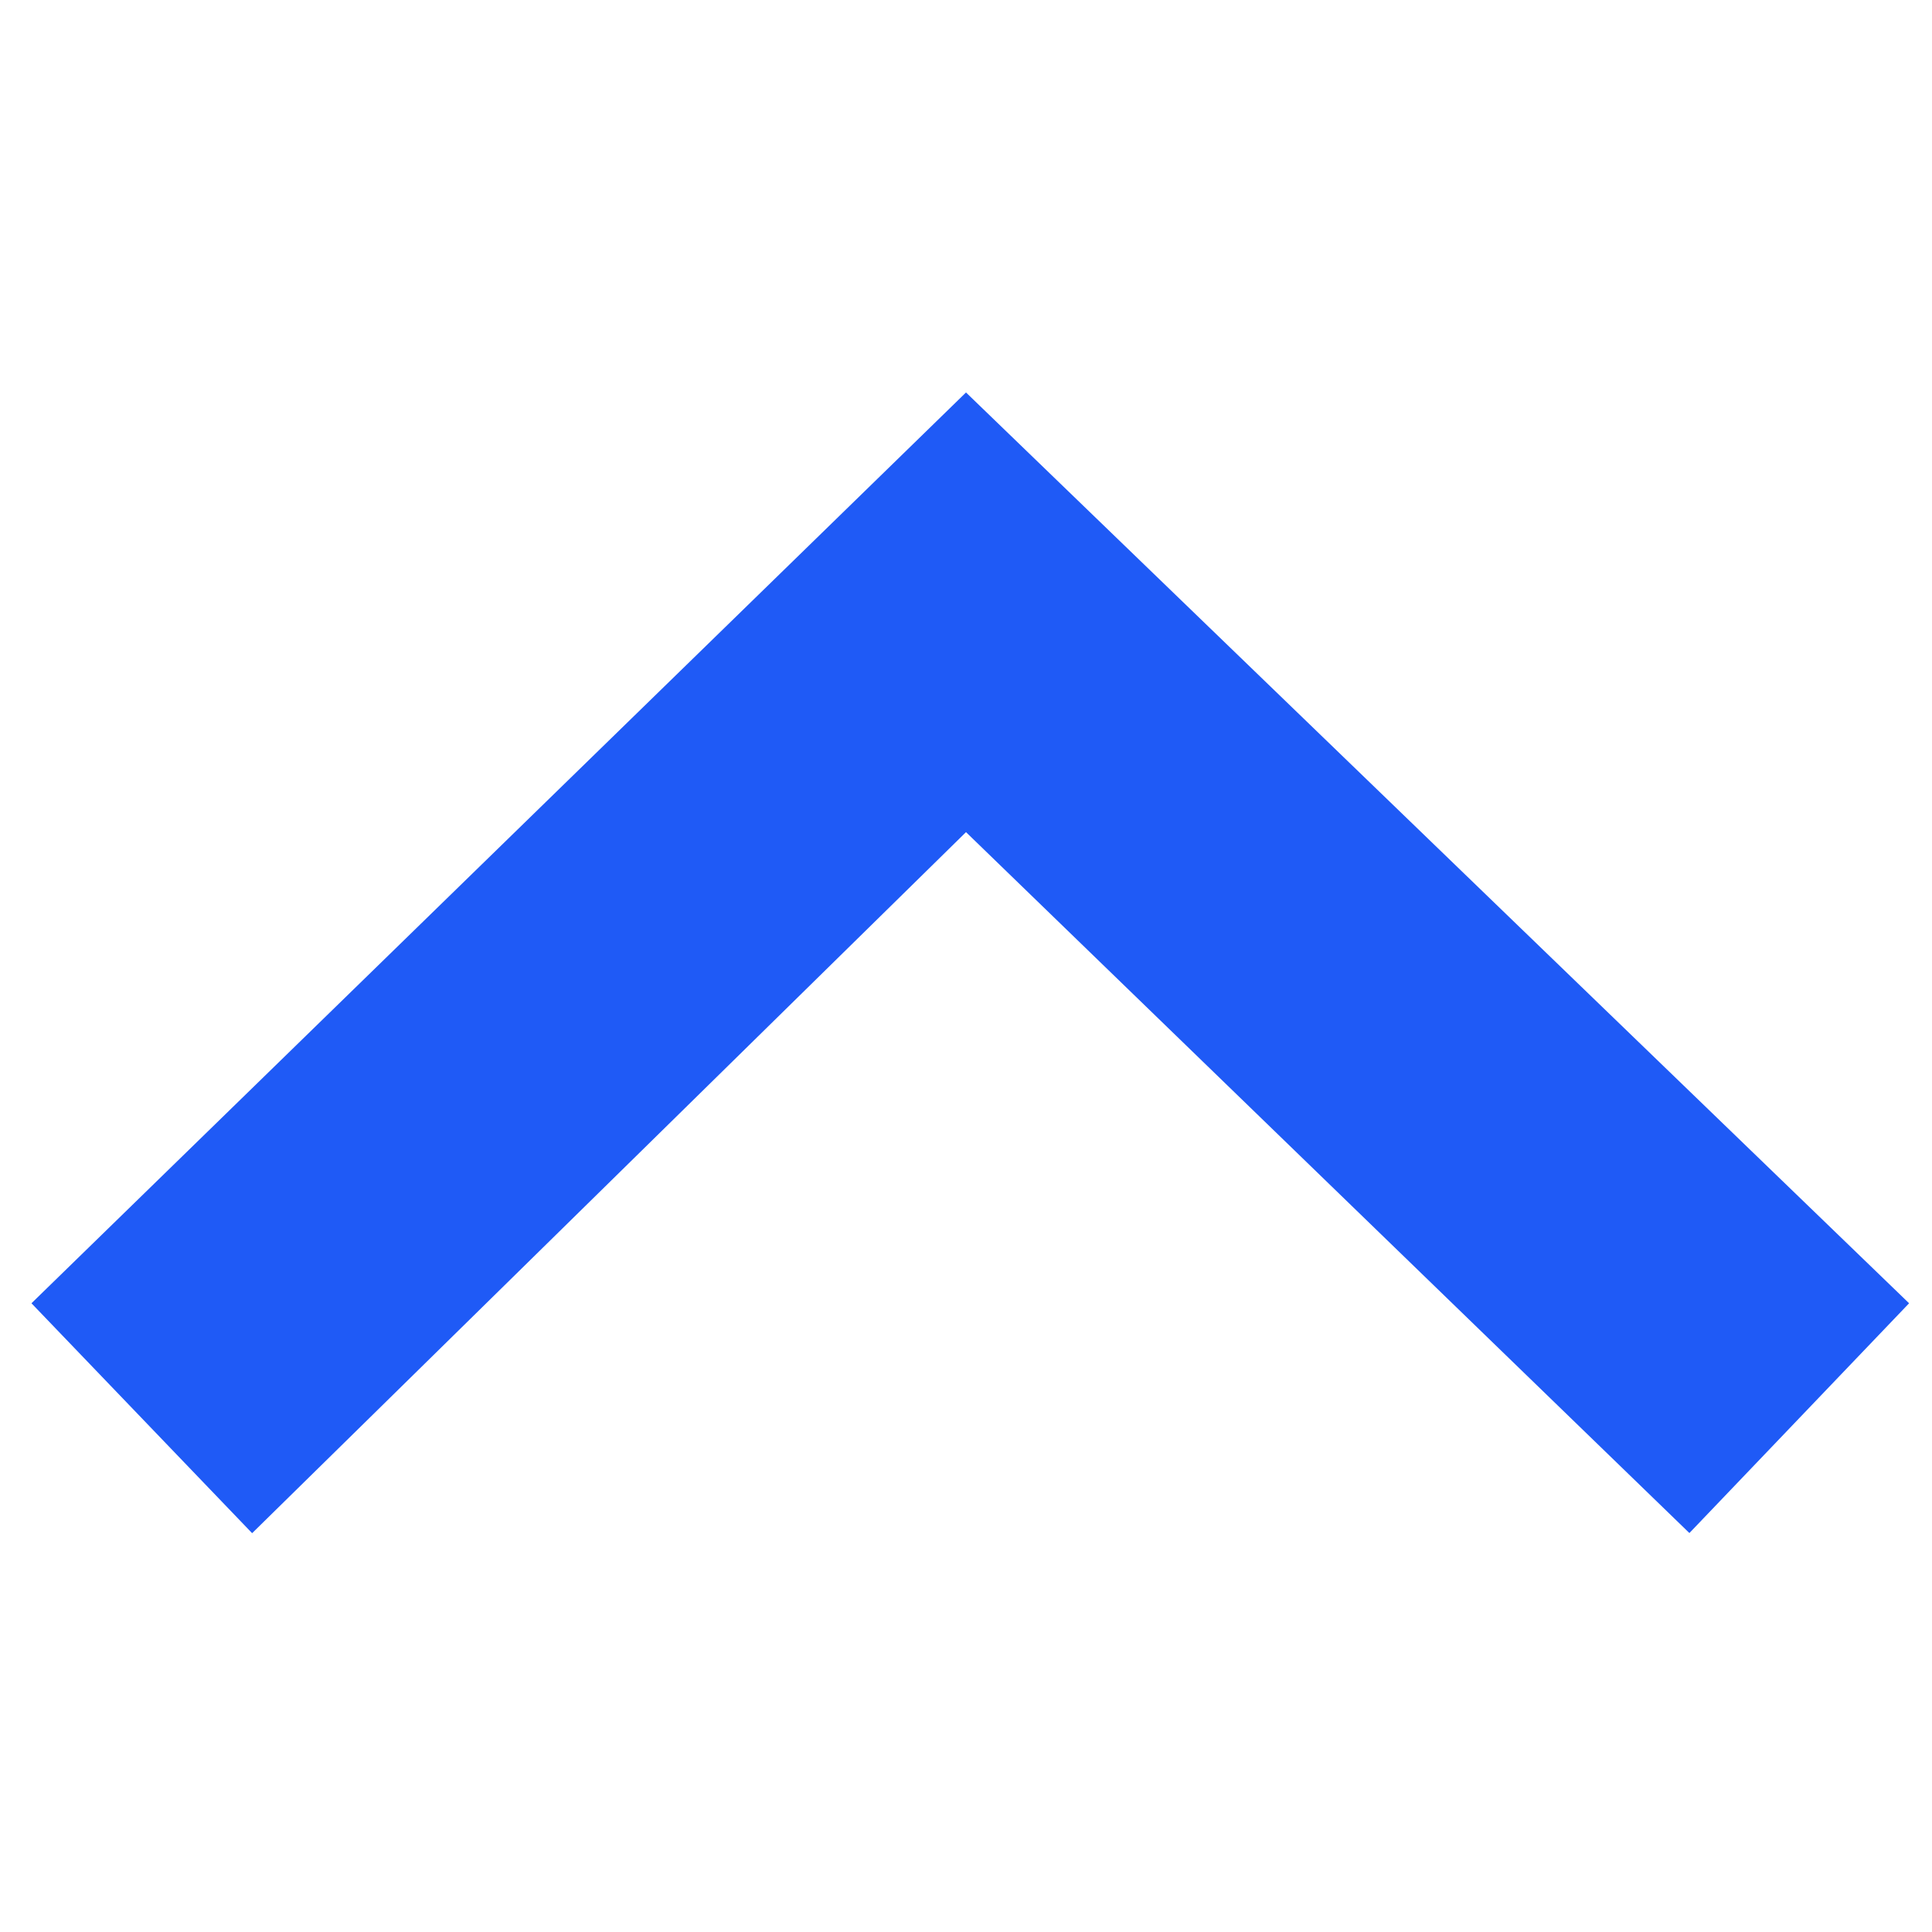
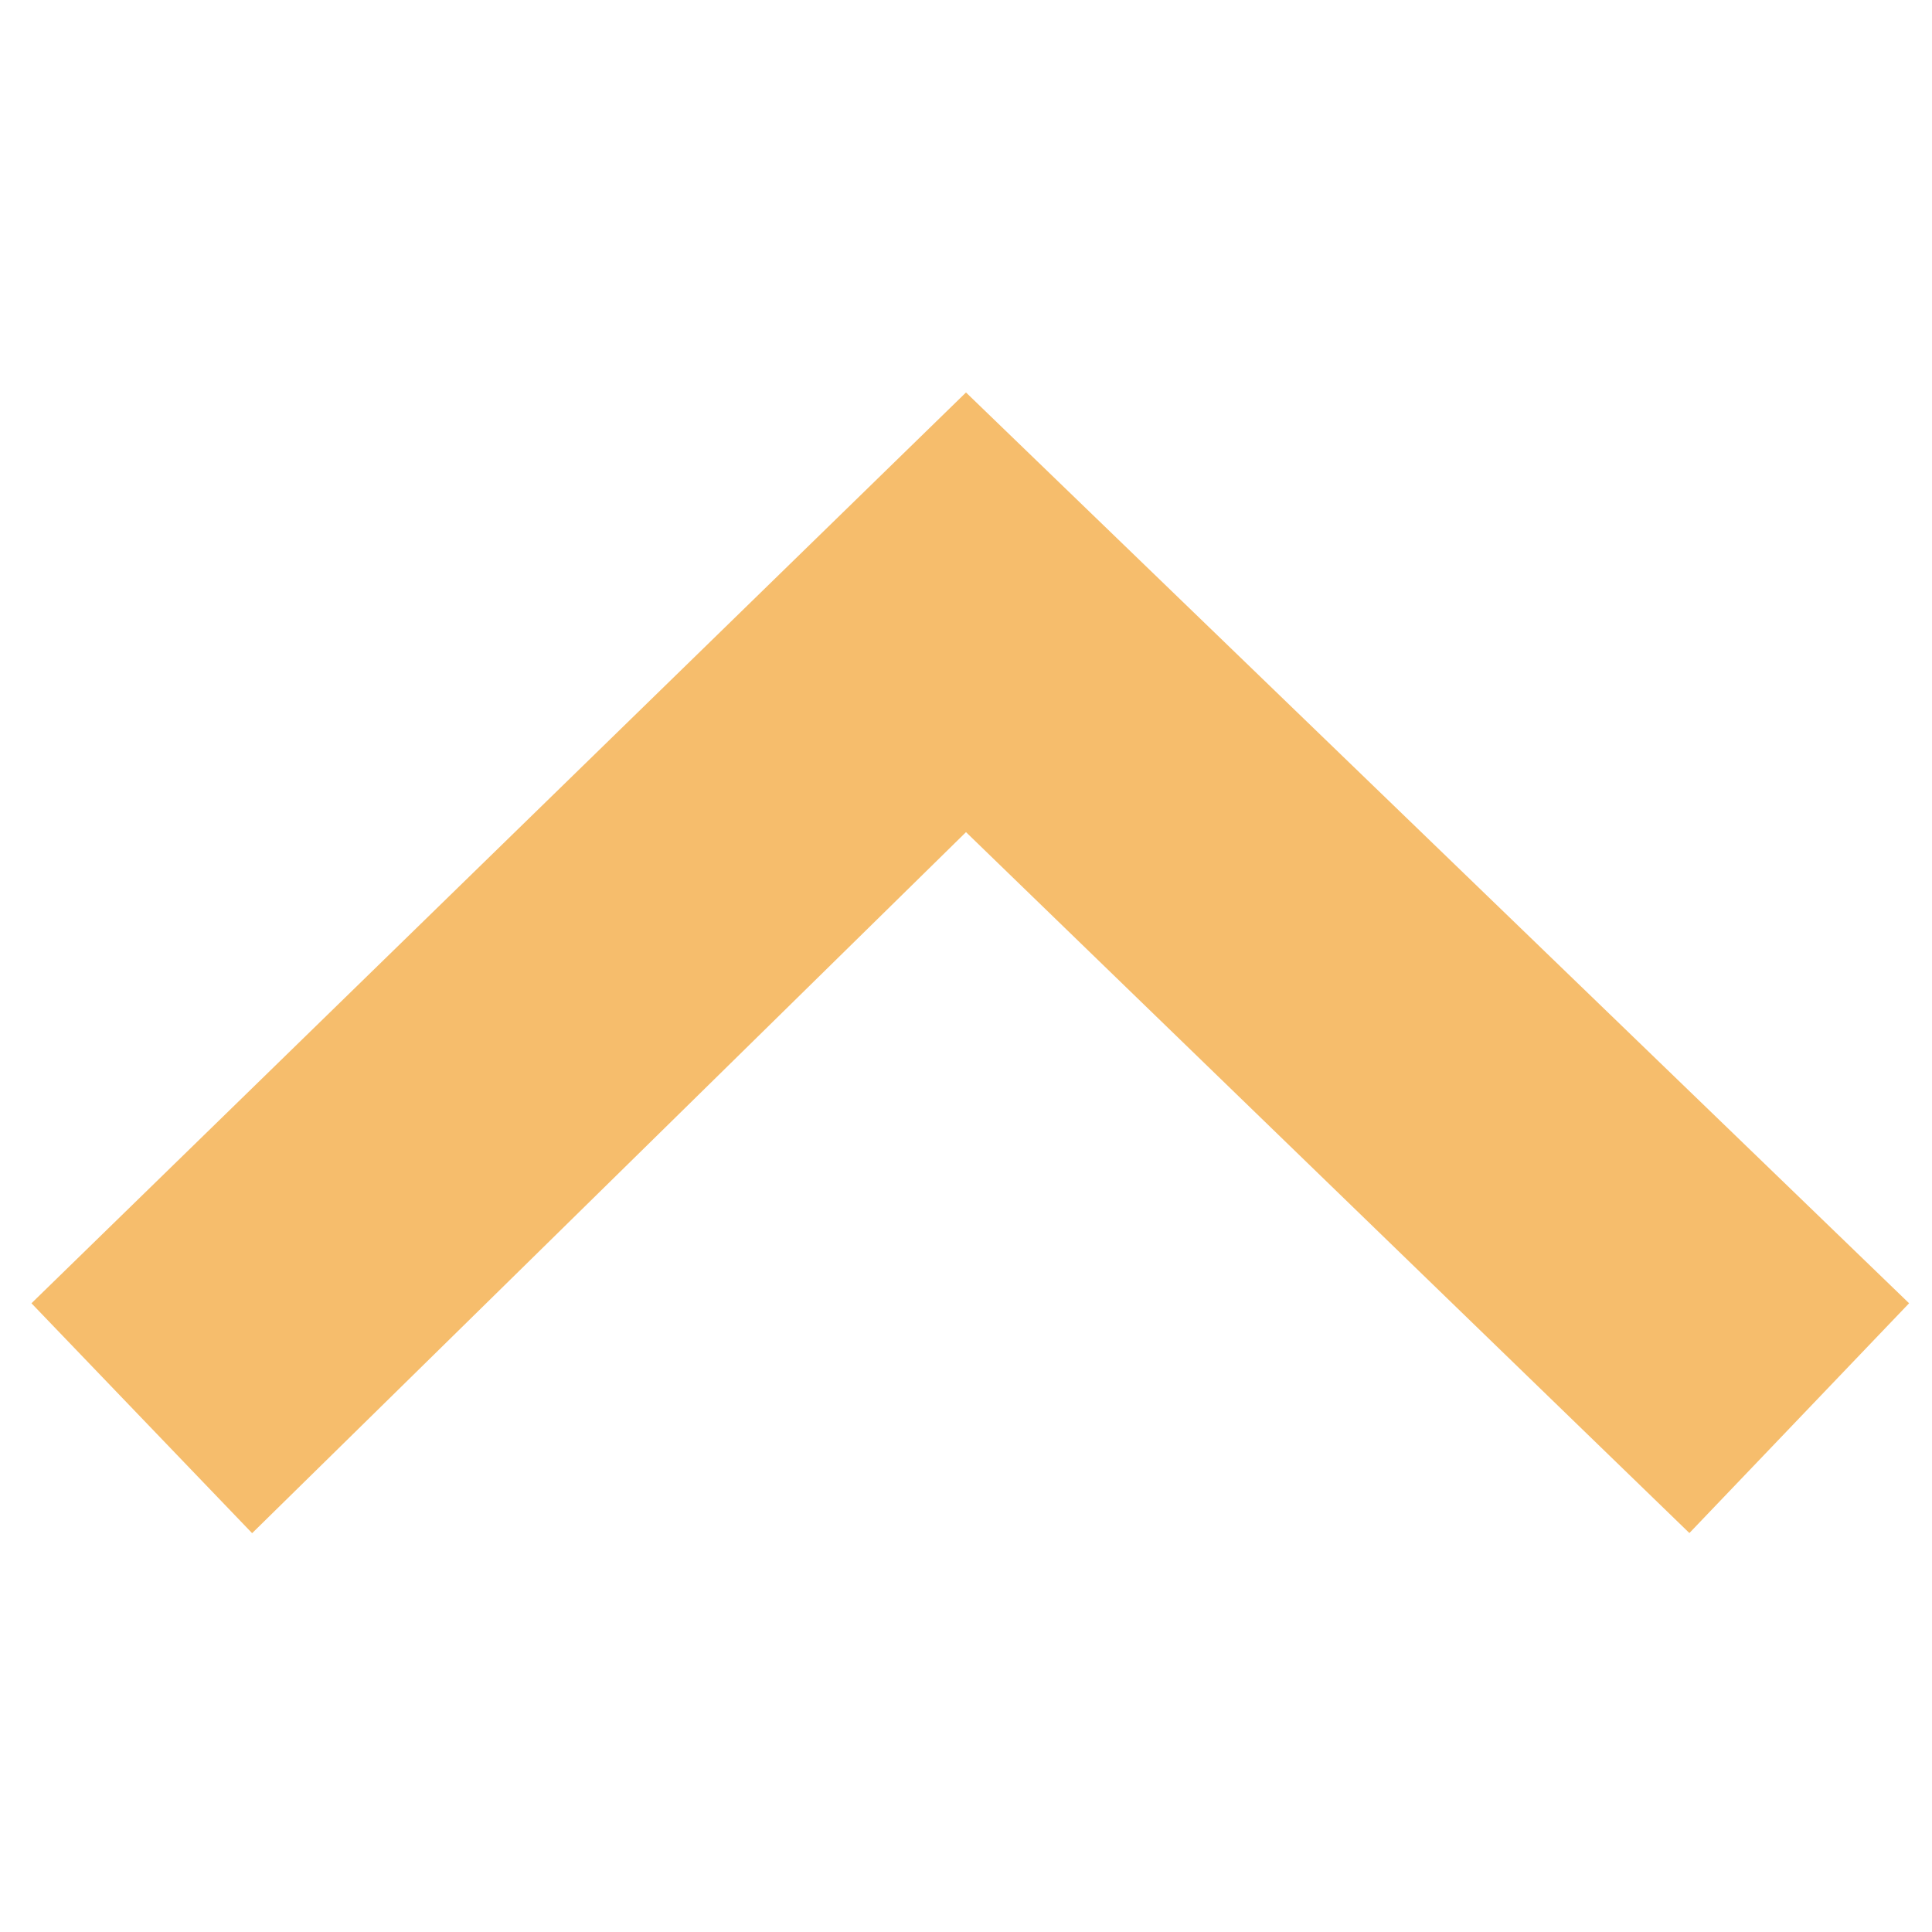
<svg xmlns="http://www.w3.org/2000/svg" width="14" height="14" viewBox="0 0 14 14">
  <g fill="none" fill-rule="evenodd">
    <path fill="none" d="M0 0h14v14H0z" />
-     <path fill="#1F5AF6" fill-rule="nonzero" d="M.228 9.444L7 2.844l6.834 6.6-1.592 1.665L7 6.03l-5.173 5.08z" />
+     <path fill="#F6BD6C" fill-rule="nonzero" d="M.228 9.444L7 2.844l6.834 6.6-1.592 1.665L7 6.03l-5.173 5.08z" />
  </g>
</svg>
